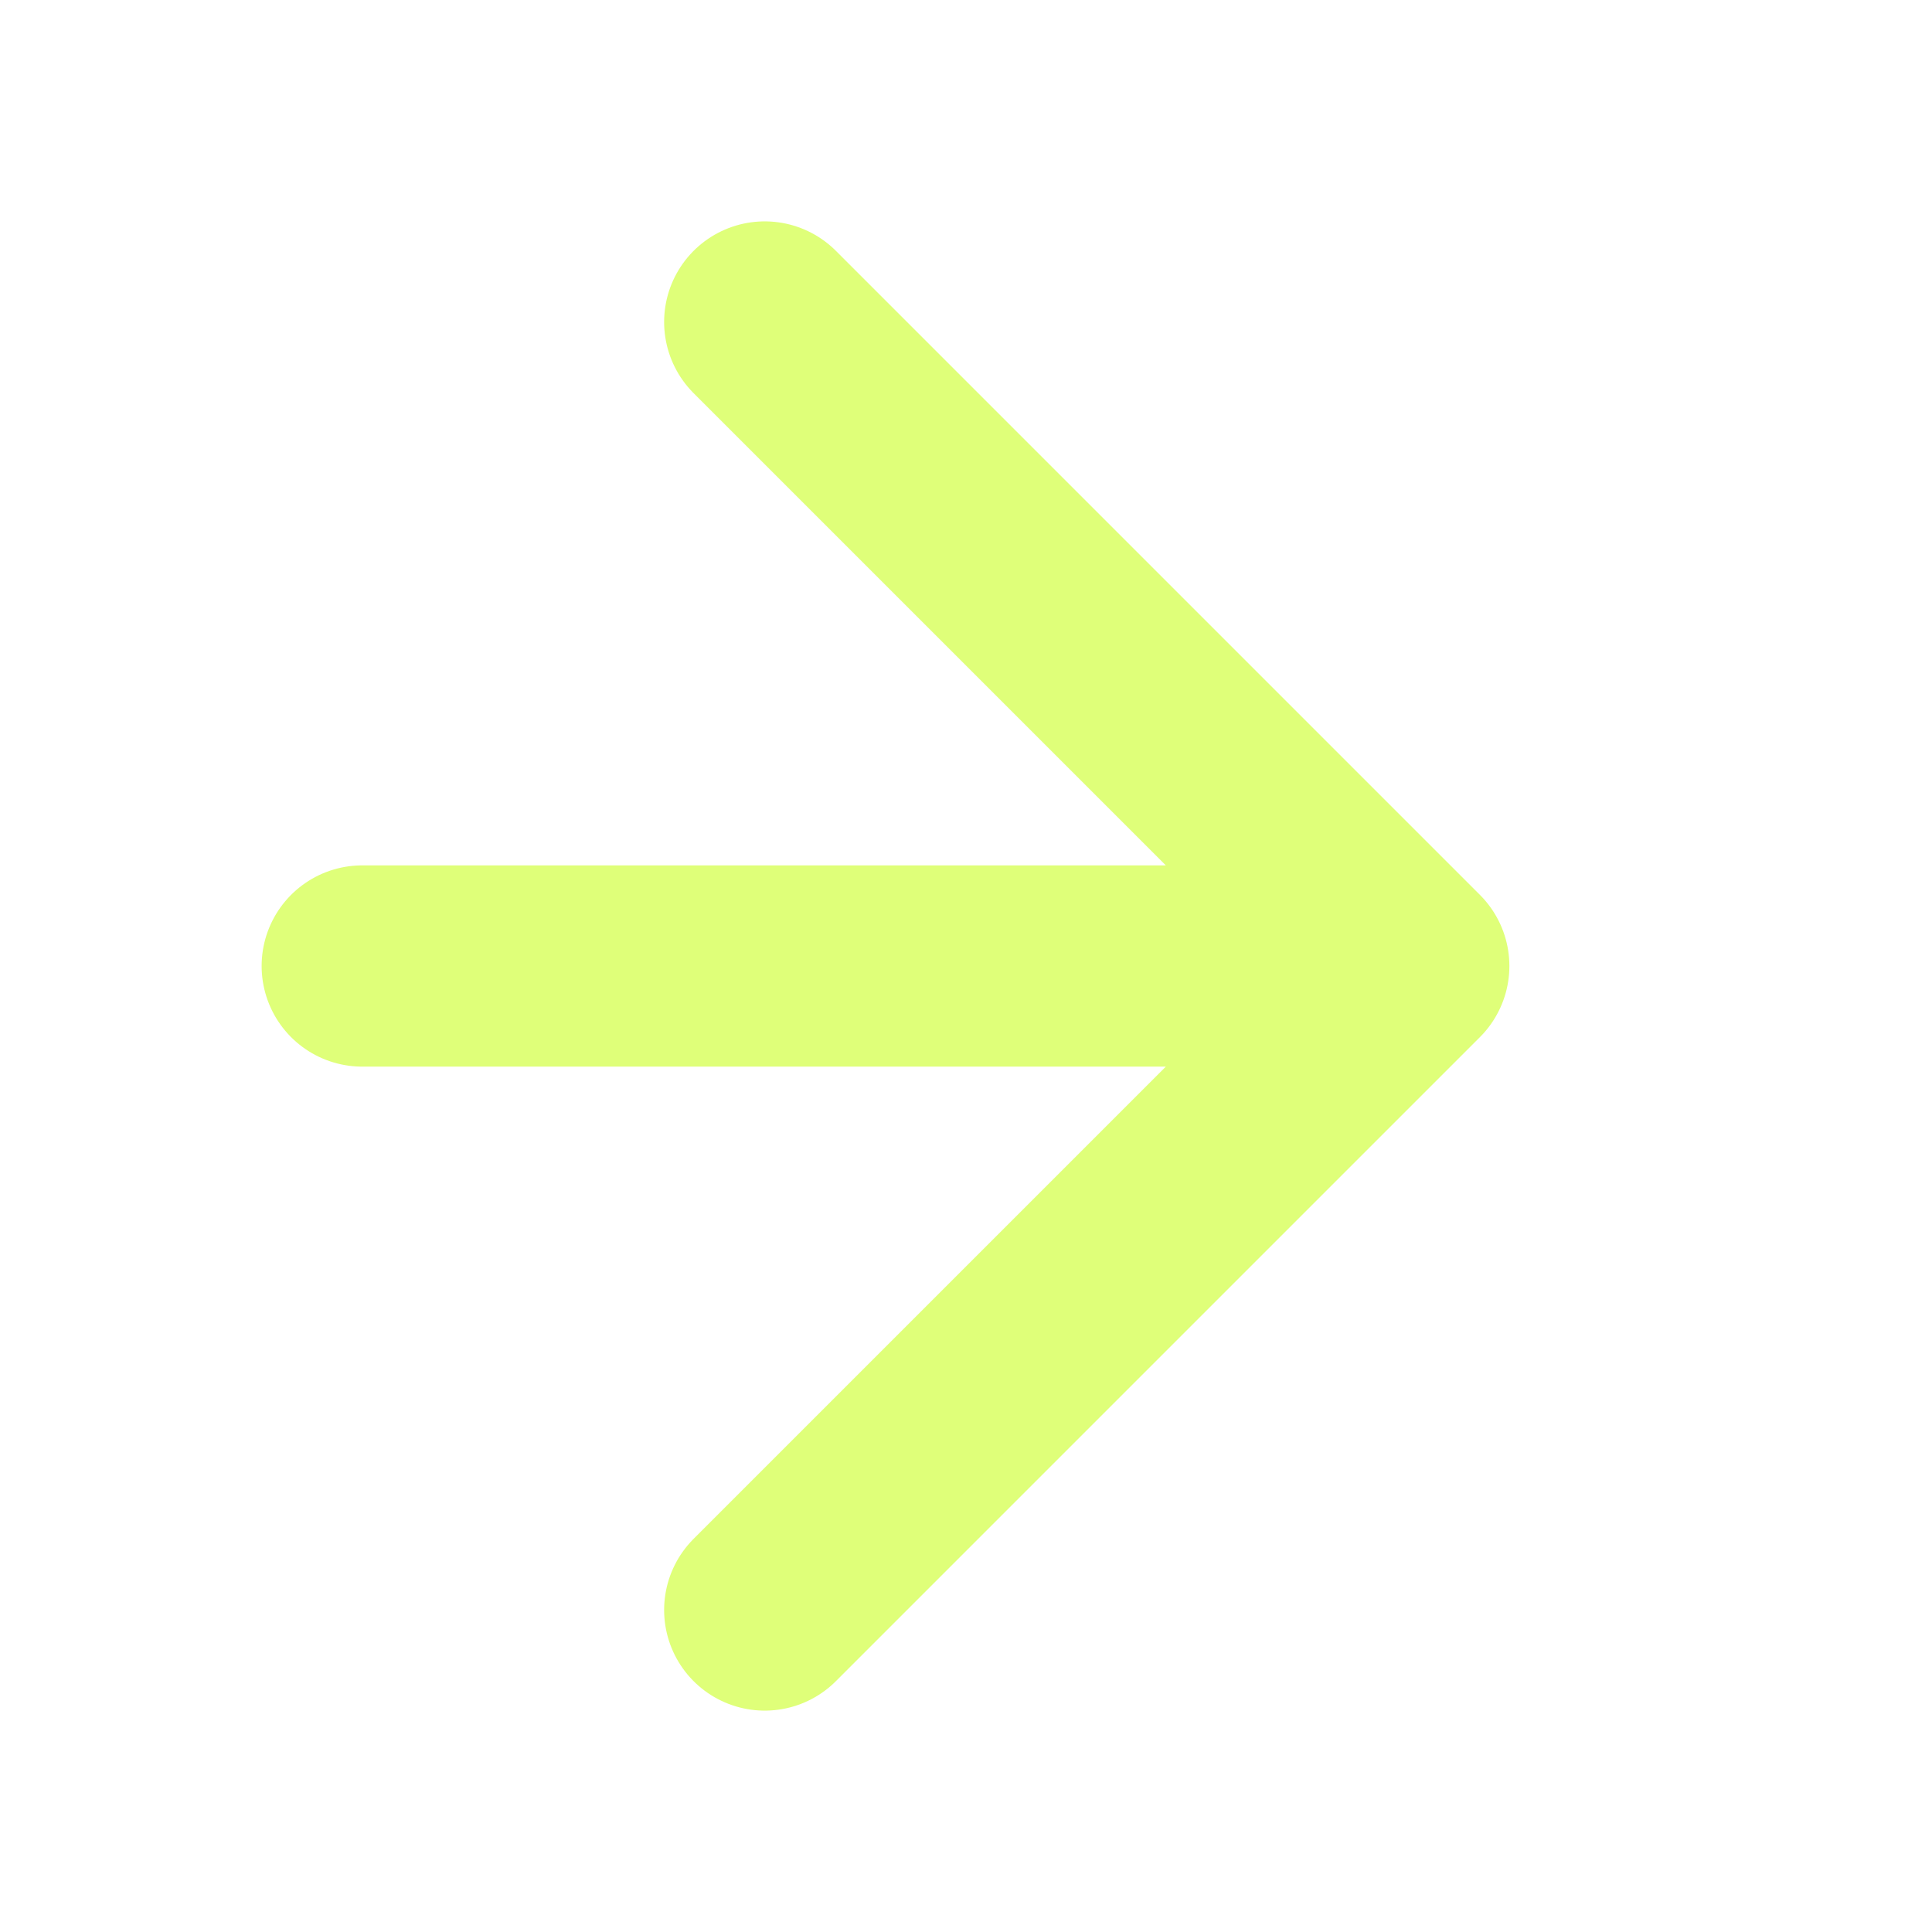
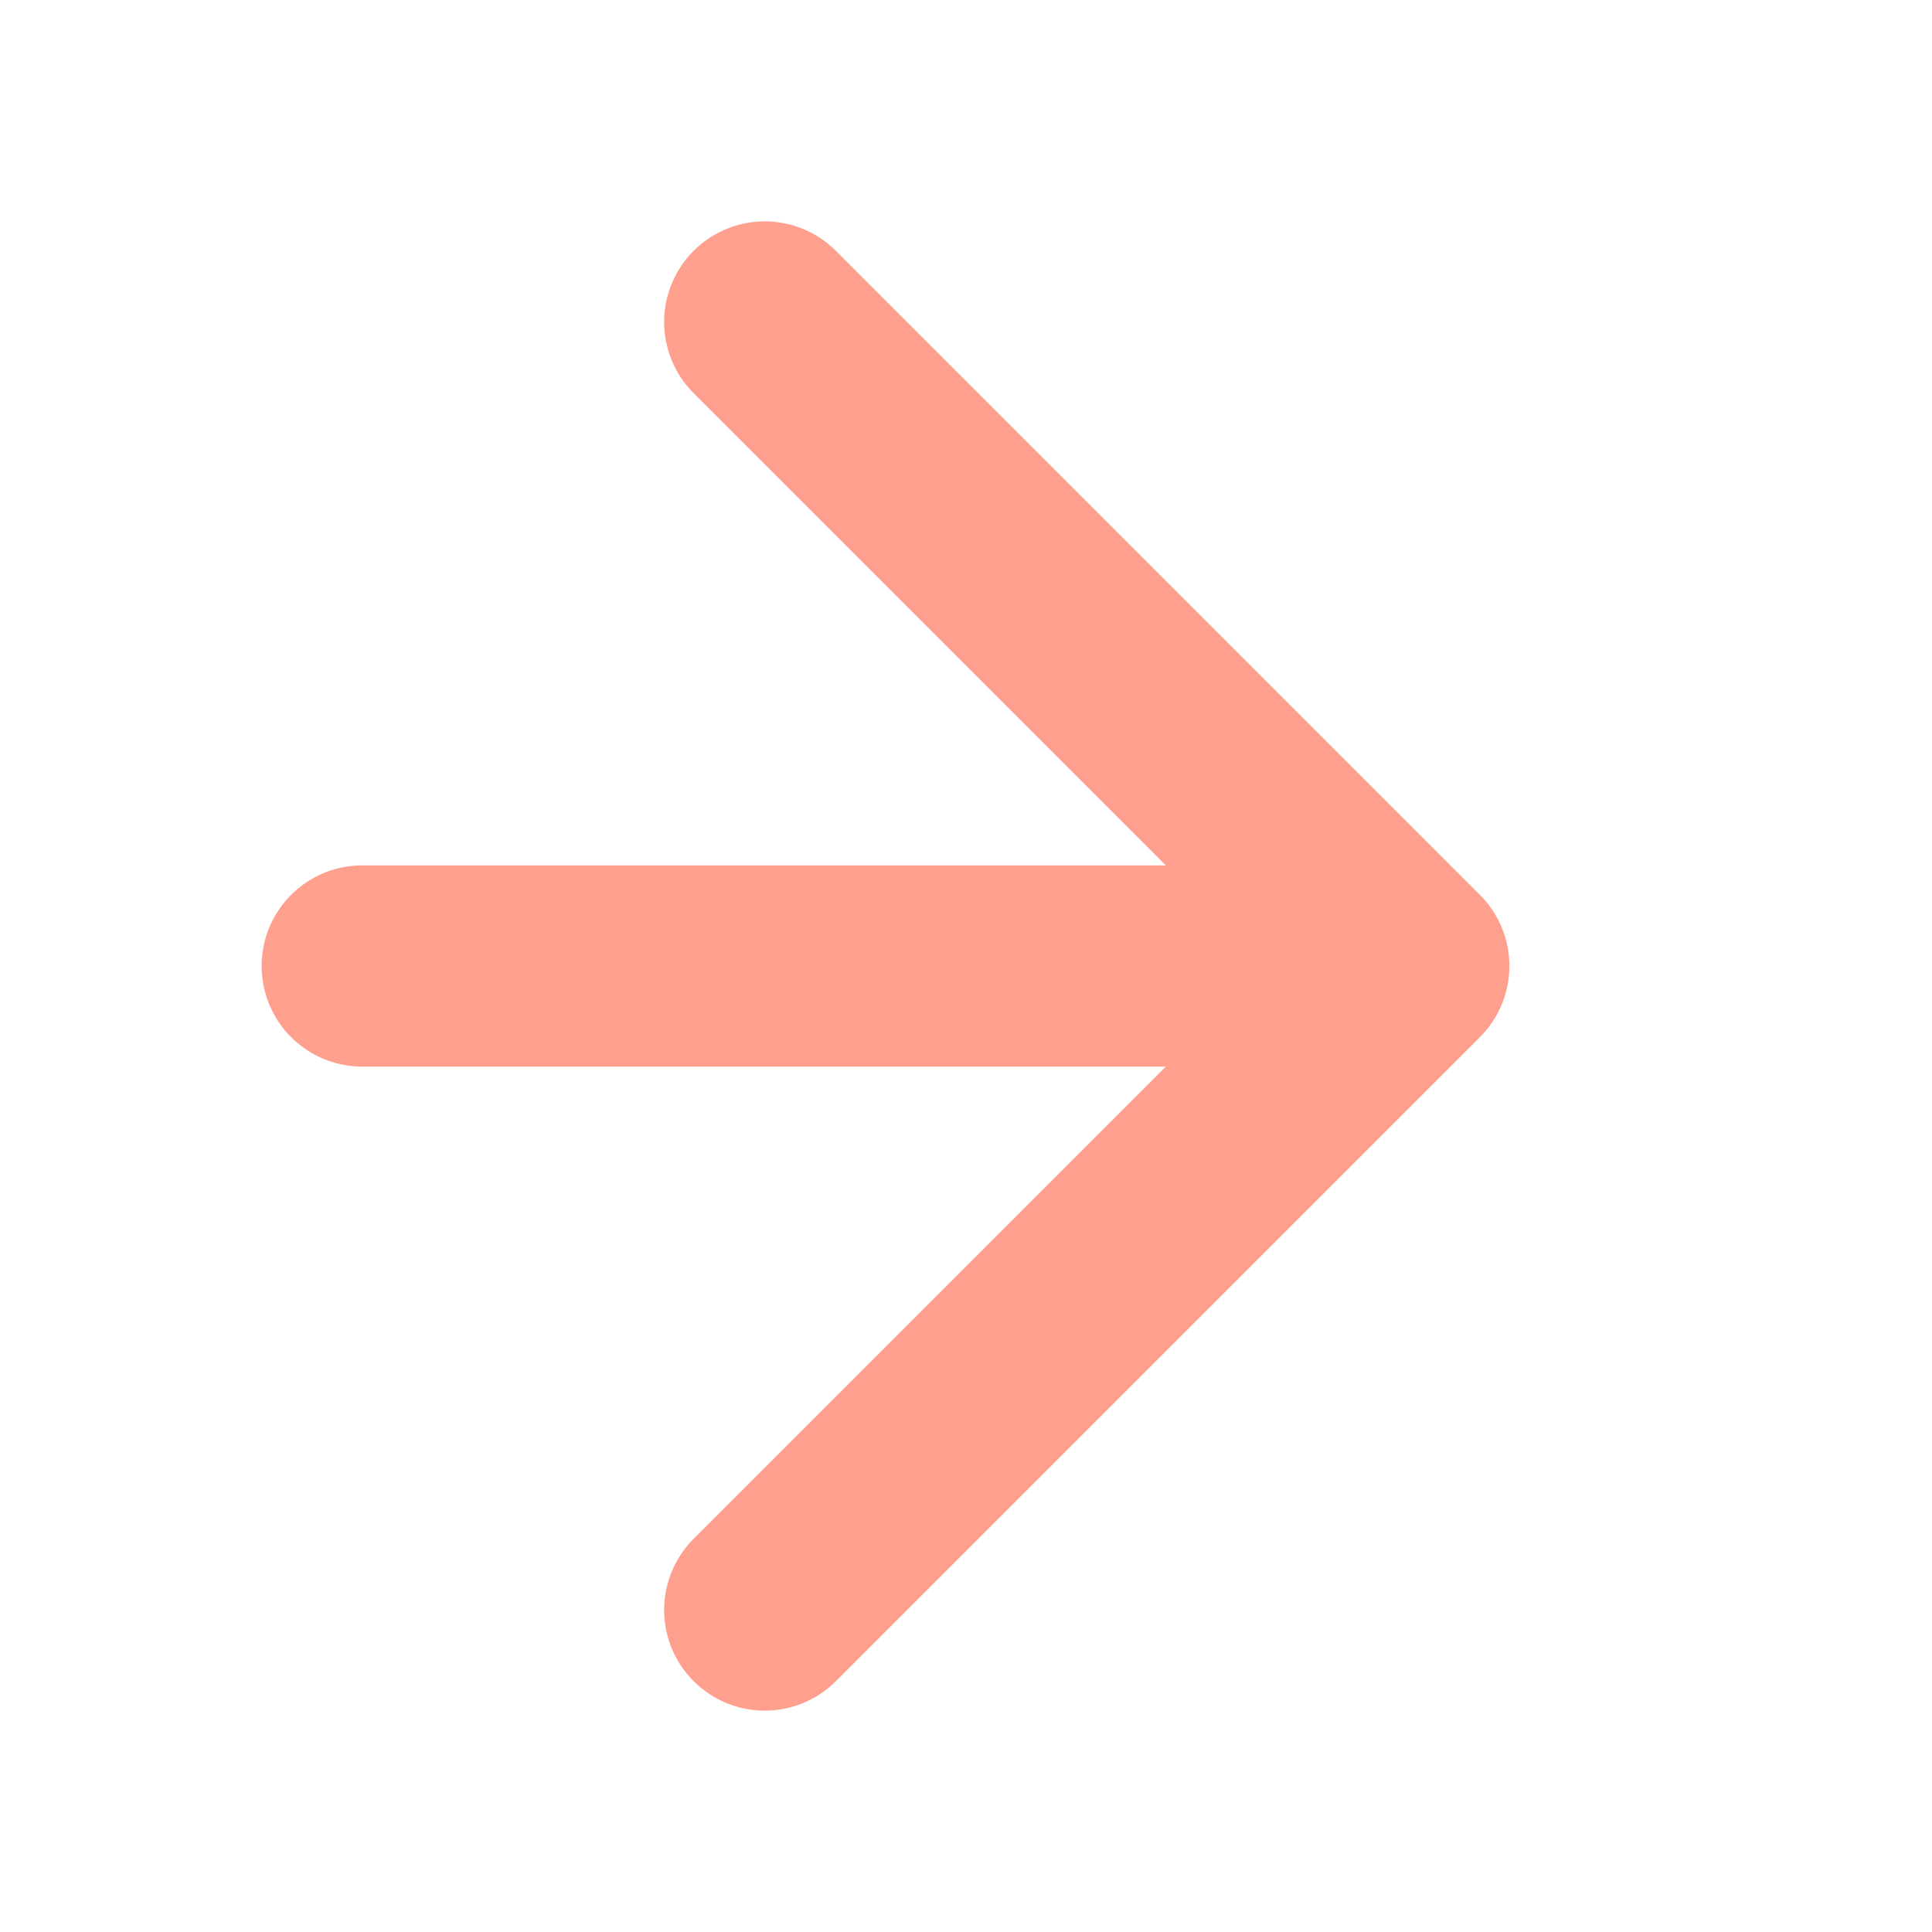
<svg xmlns="http://www.w3.org/2000/svg" viewBox="0 0 48 48">
-   <path d="m19 8 16 16-16 16M34 24H9" fill="none" stroke="#dfff79" stroke-width="5" stroke-linecap="round" stroke-linejoin="round" />
+   <path d="m19 8 16 16-16 16M34 24H9" fill="none" stroke="#ff9f8e" stroke-width="5" stroke-linecap="round" stroke-linejoin="round" />
</svg>
